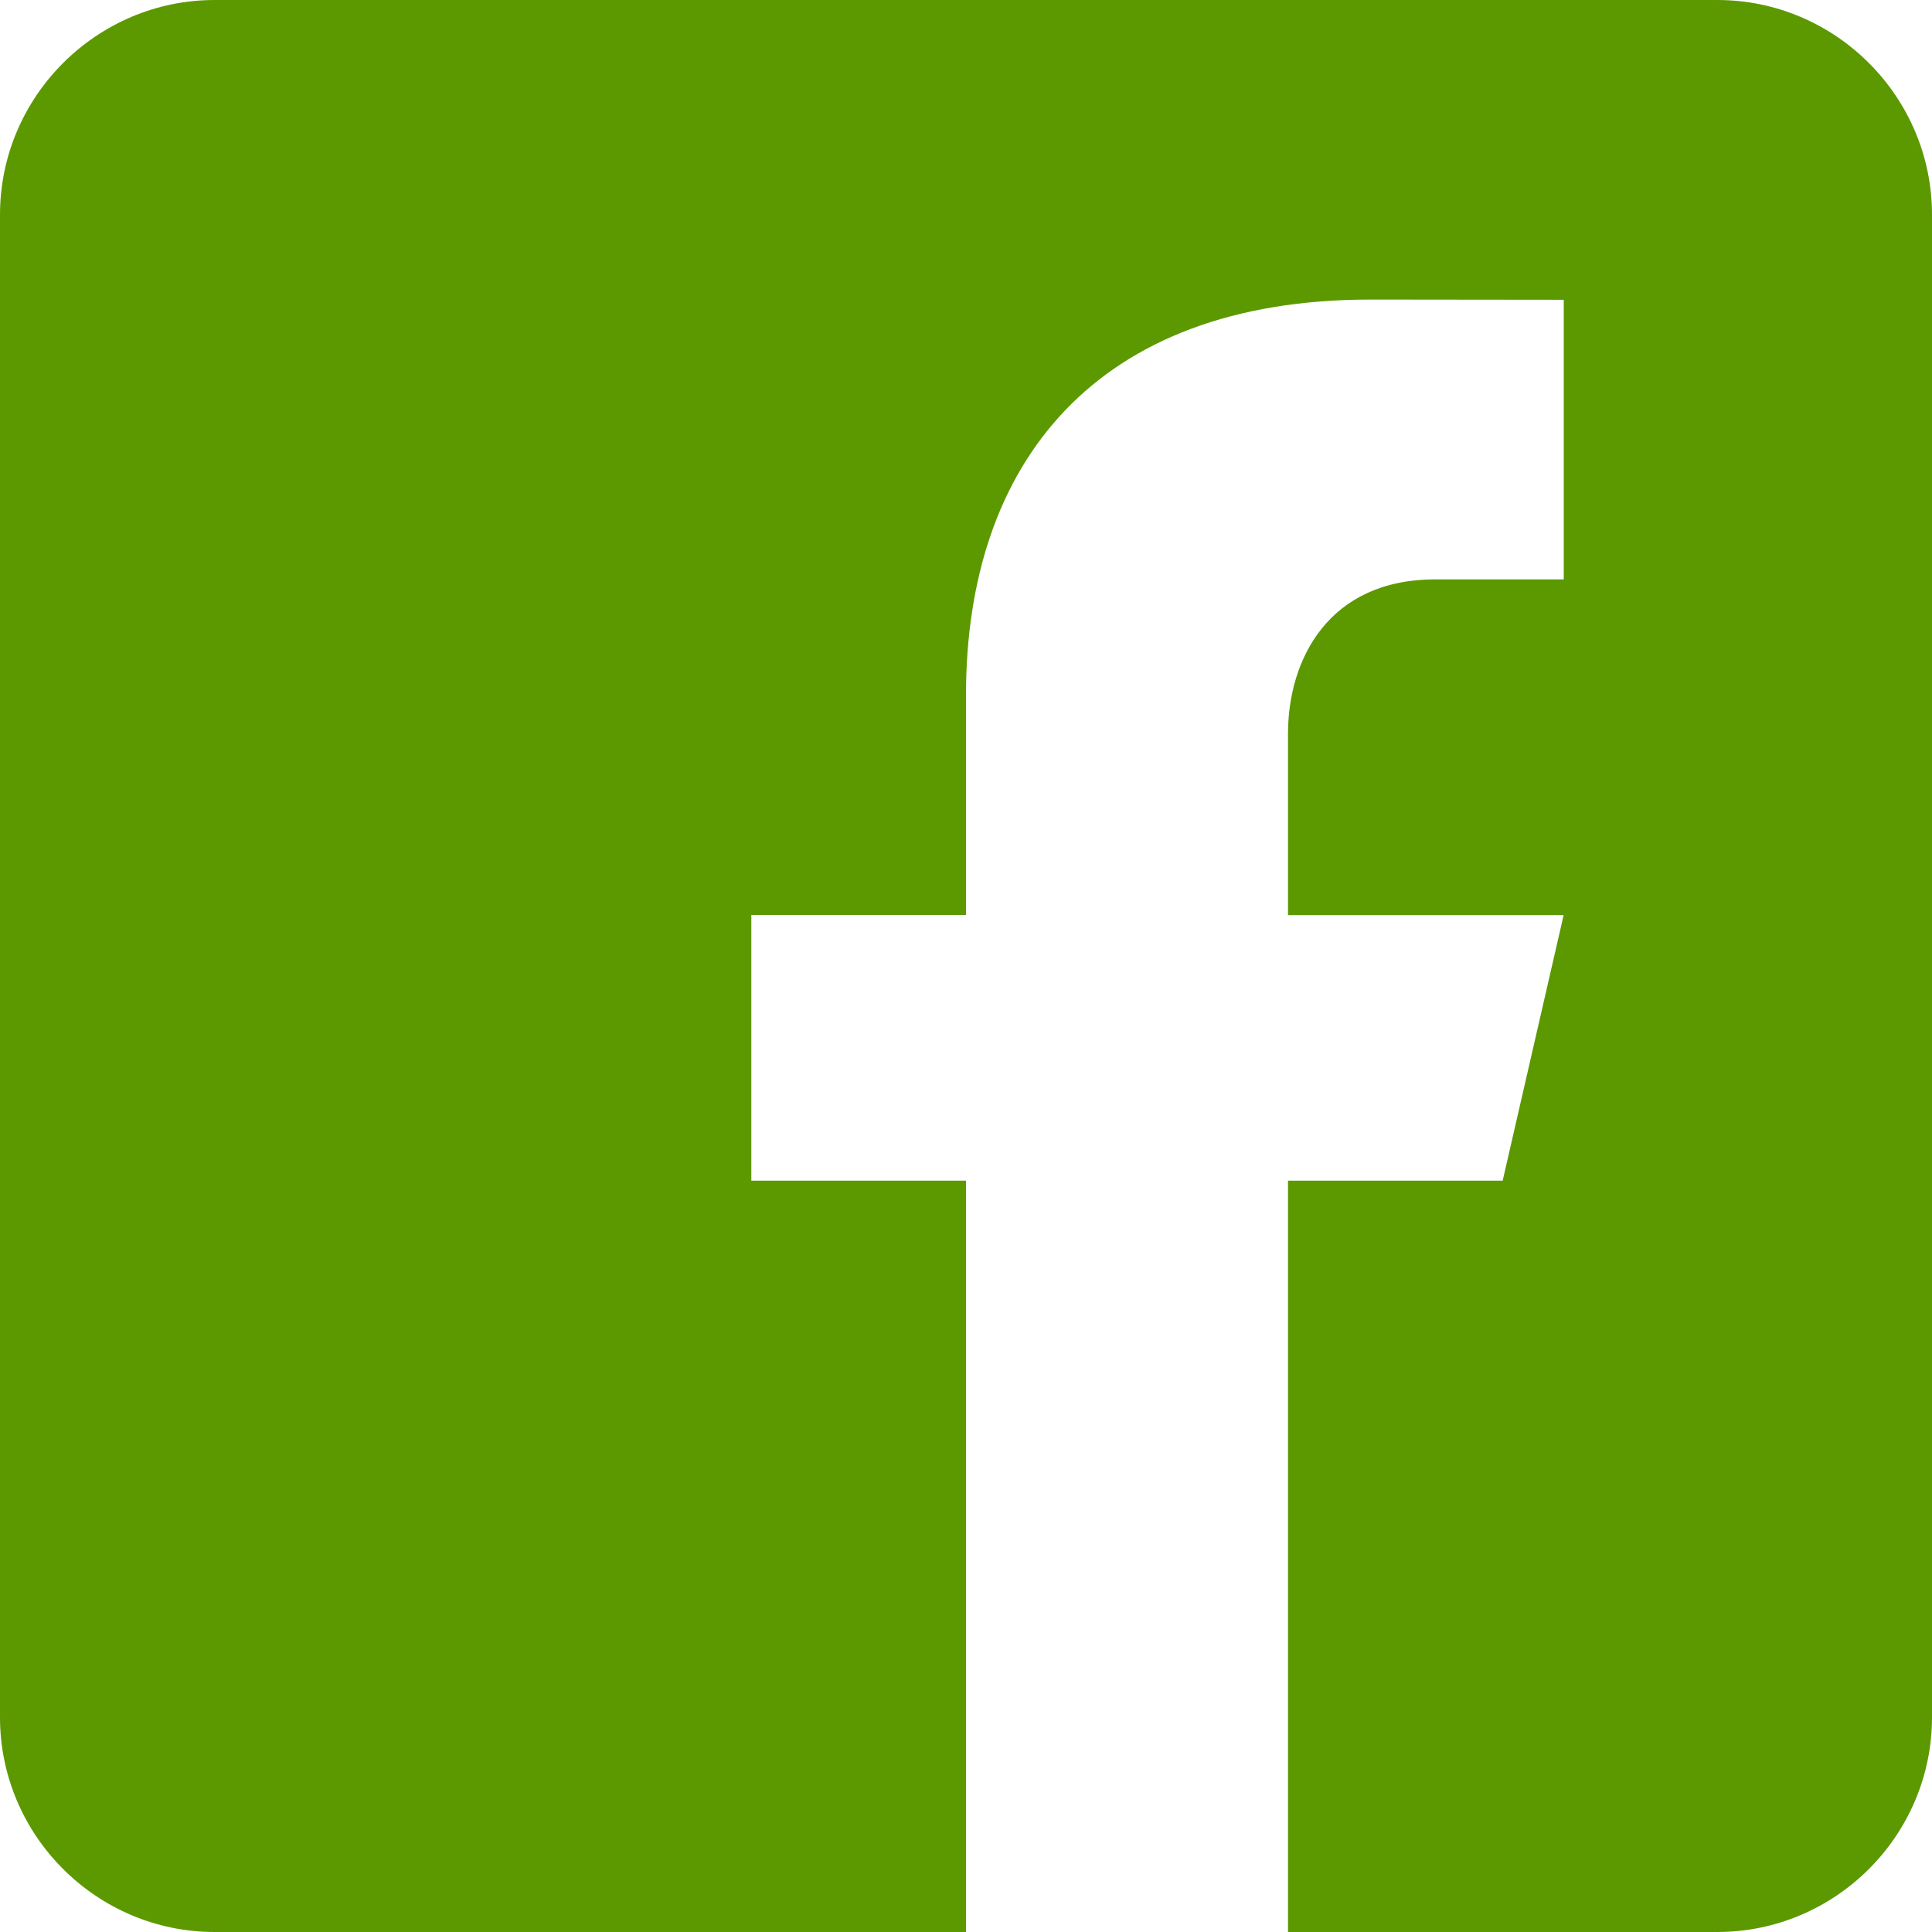
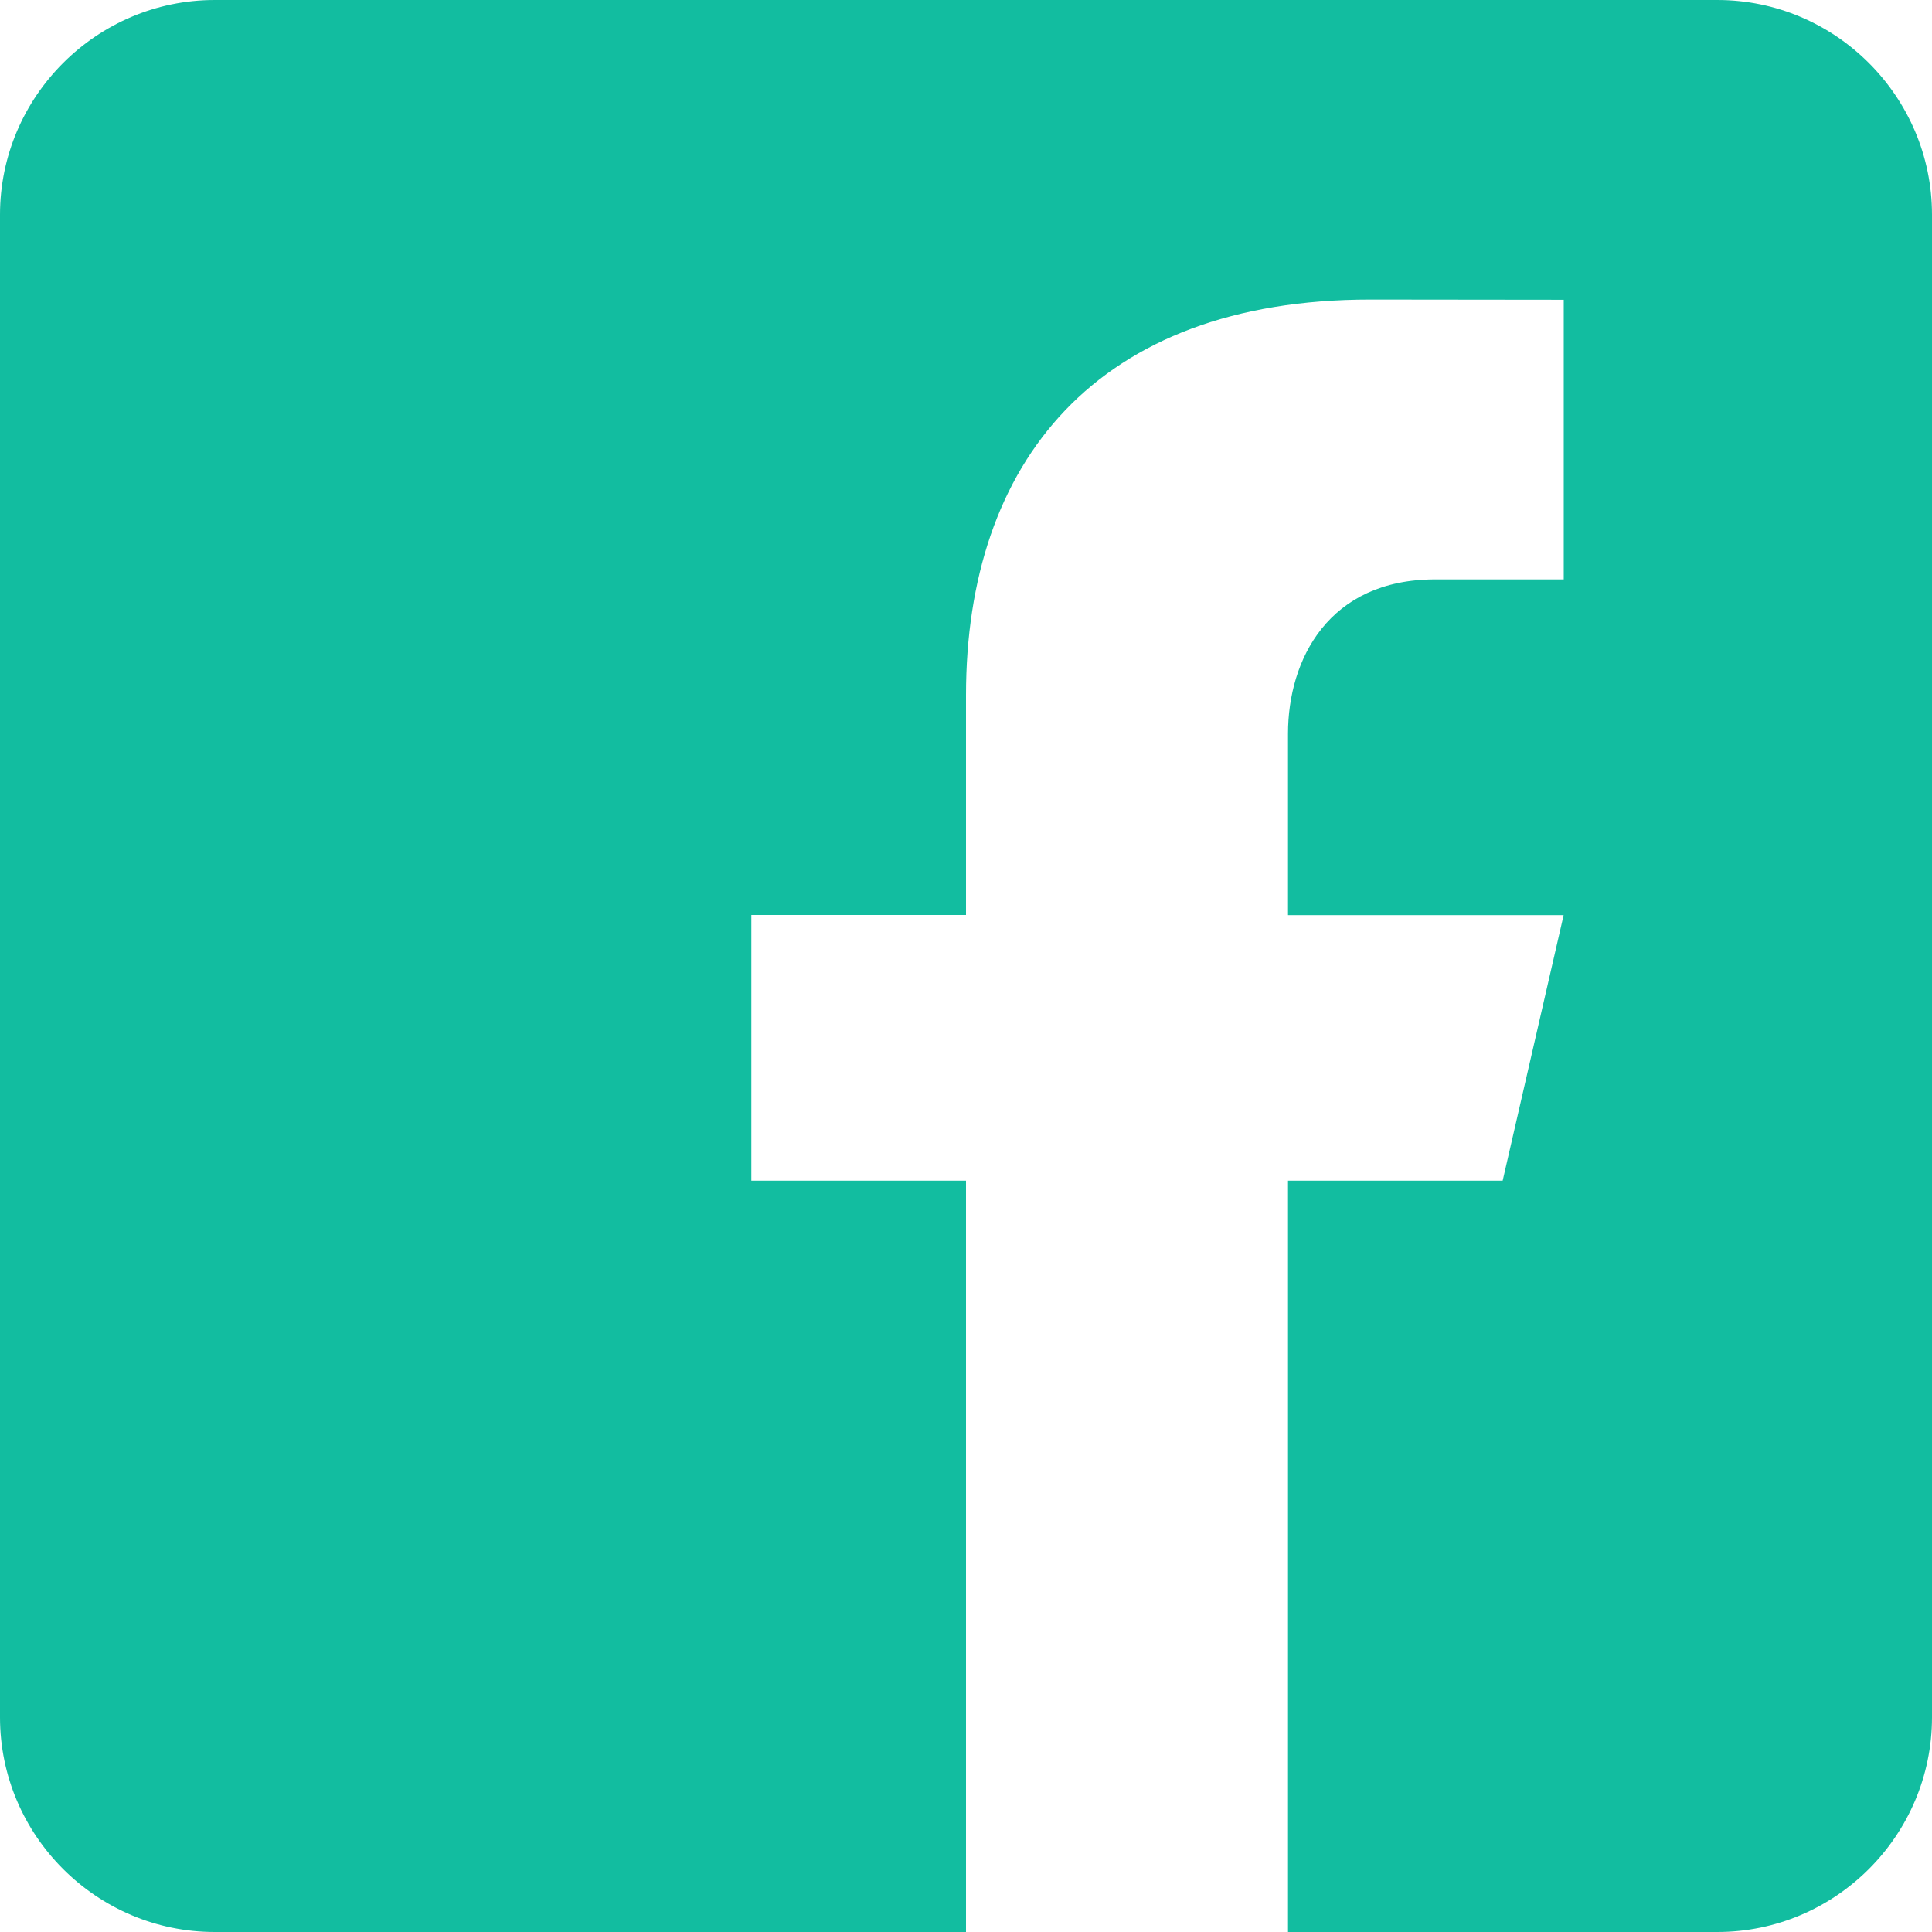
<svg xmlns="http://www.w3.org/2000/svg" width="18" height="18" viewBox="0 0 18 18" version="1.1">
  <g id="Page-1" stroke="none" stroke-width="1" fill="none" fill-rule="evenodd">
-     <g id="facebook" fill-rule="nonzero" fill="#5C9901">
+     <g id="facebook" fill-rule="nonzero" fill="#12bda0">
      <path d="M16,0 L2,0 C0.9,0 0,0.9 0,2 L0,16 C0,17.101 0.9,18 2,18 L9,18 L9,11 L7,11 L7,8.525 L9,8.525 L9,6.475 C9,4.311 10.212,2.791 12.766,2.791 L14.569,2.793 L14.569,5.398 L13.372,5.398 C12.378,5.398 12,6.144 12,6.836 L12,8.526 L14.568,8.526 L14,11 L12,11 L12,18 L16,18 C17.1,18 18,17.101 18,16 L18,2 C18,0.9 17.1,0 16,0 Z" id="Shape" />
    </g>
  </g>
</svg>
